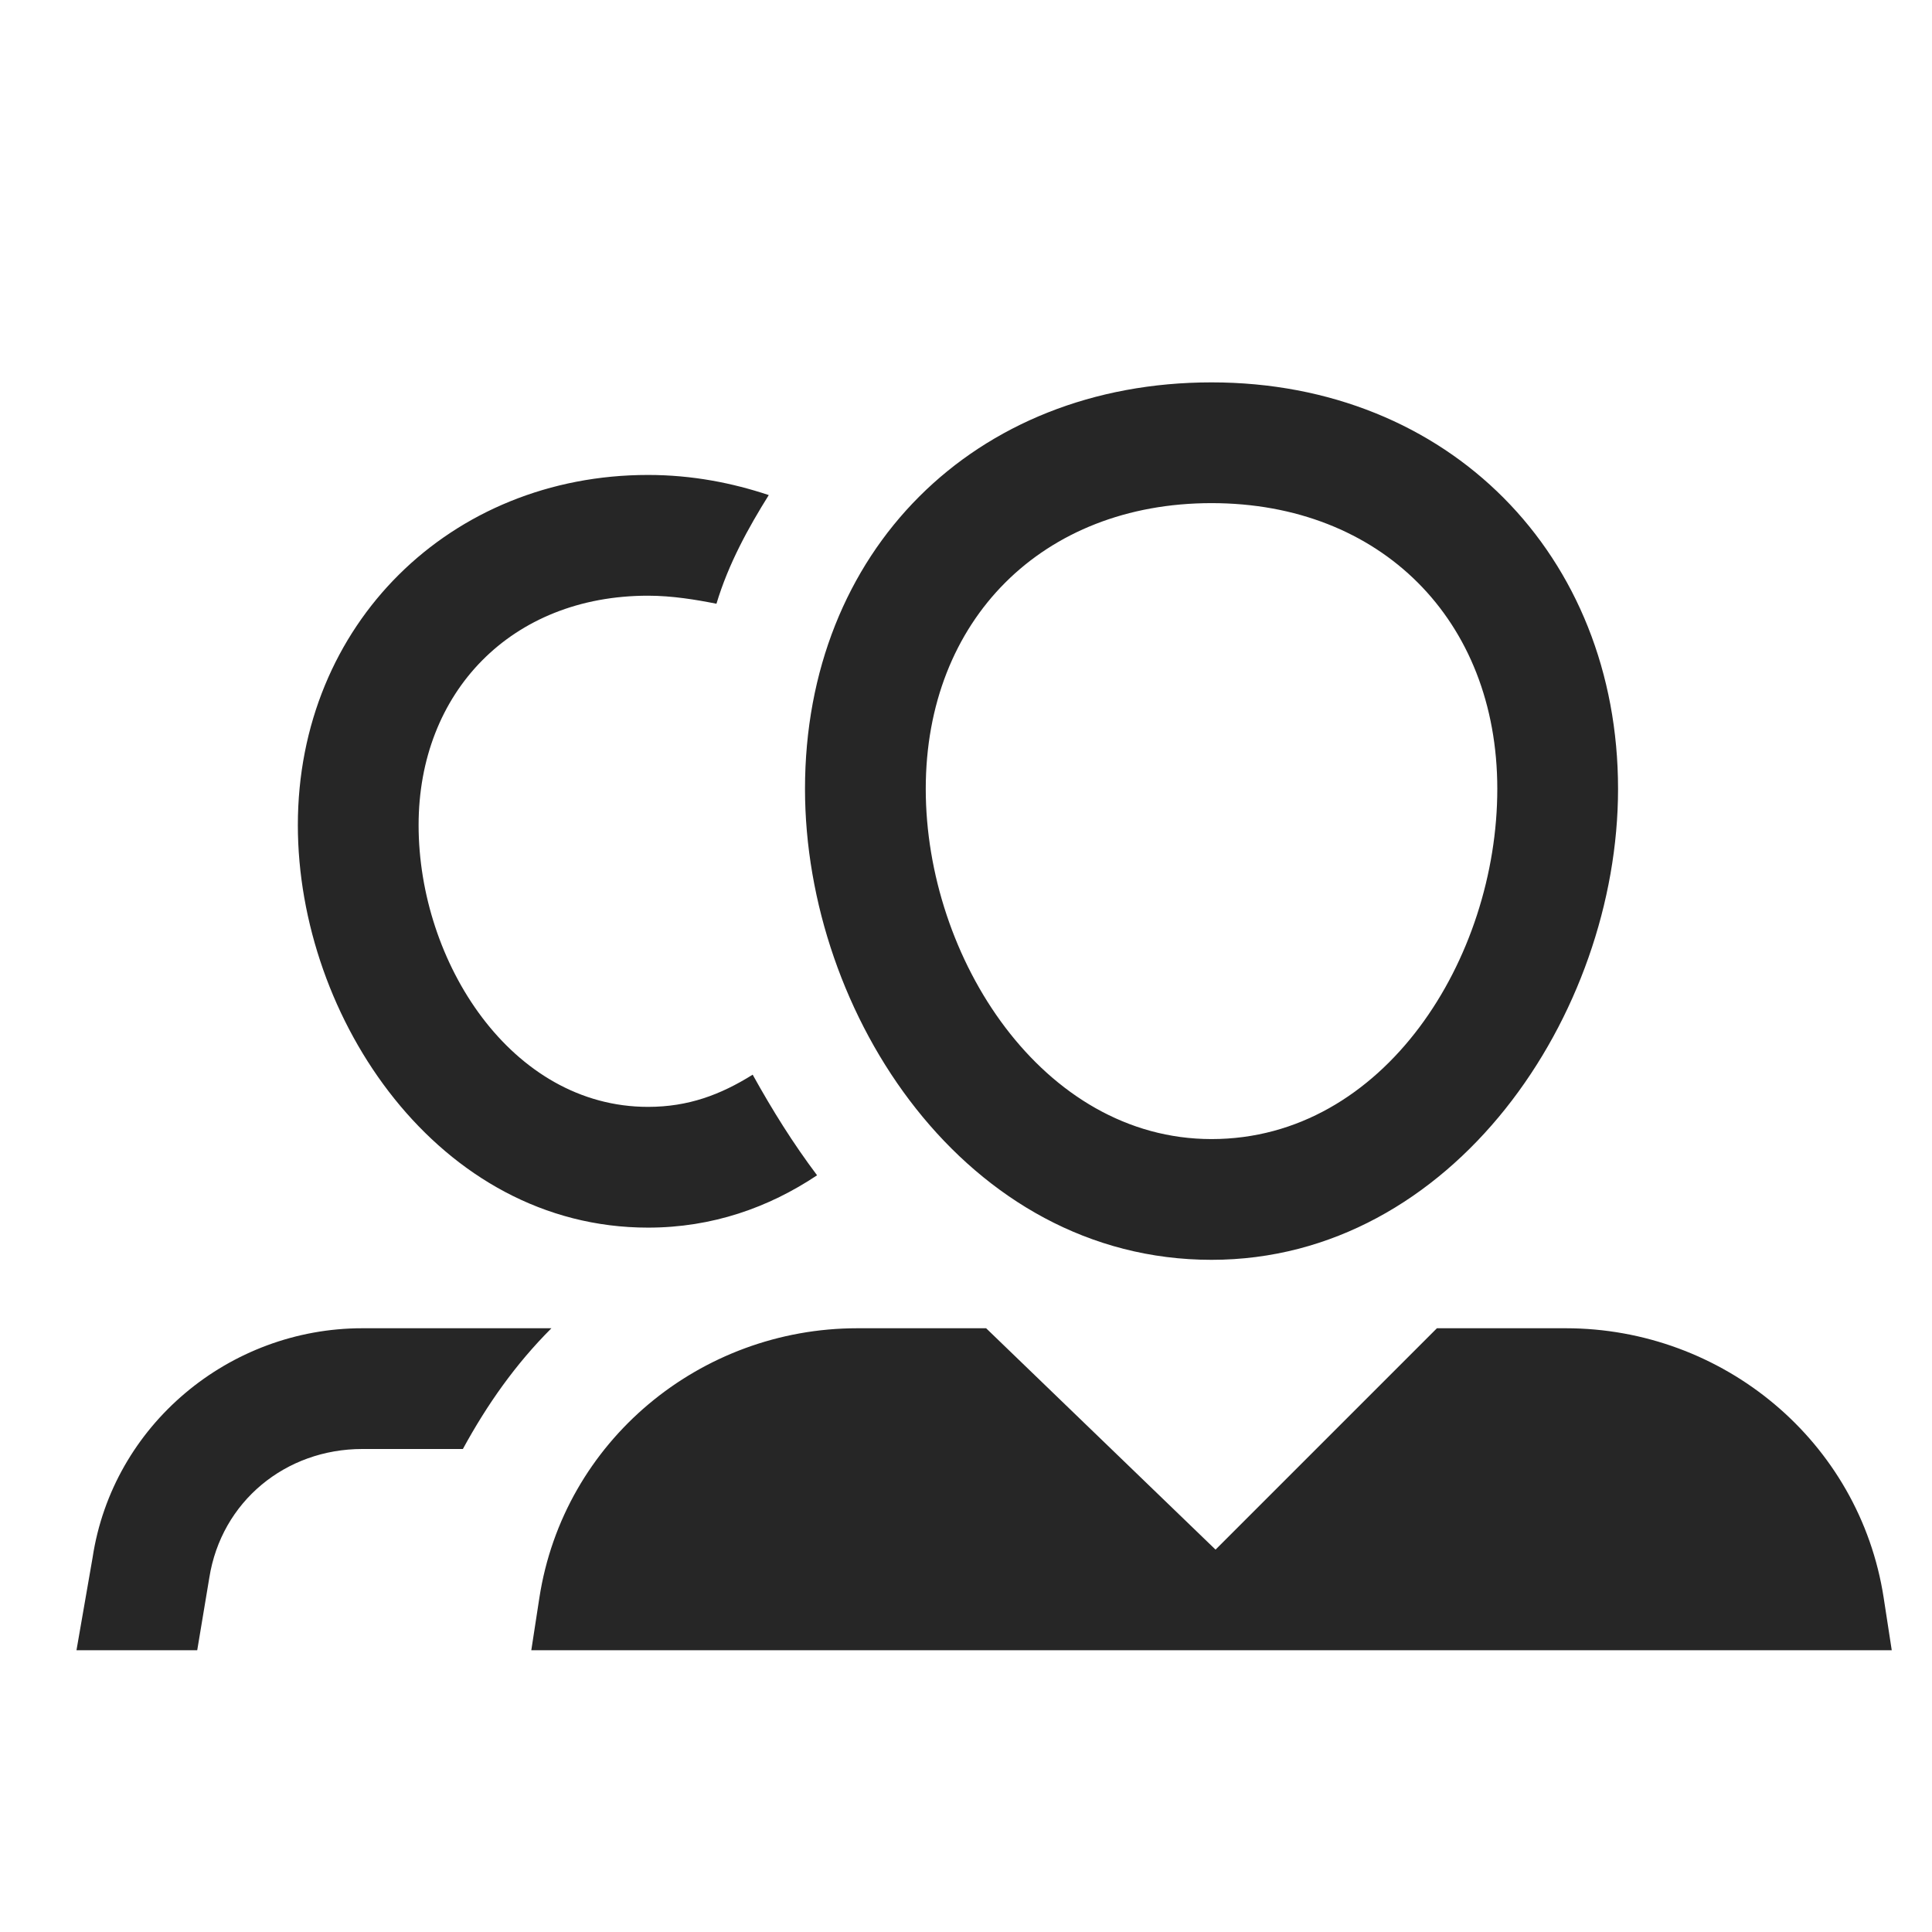
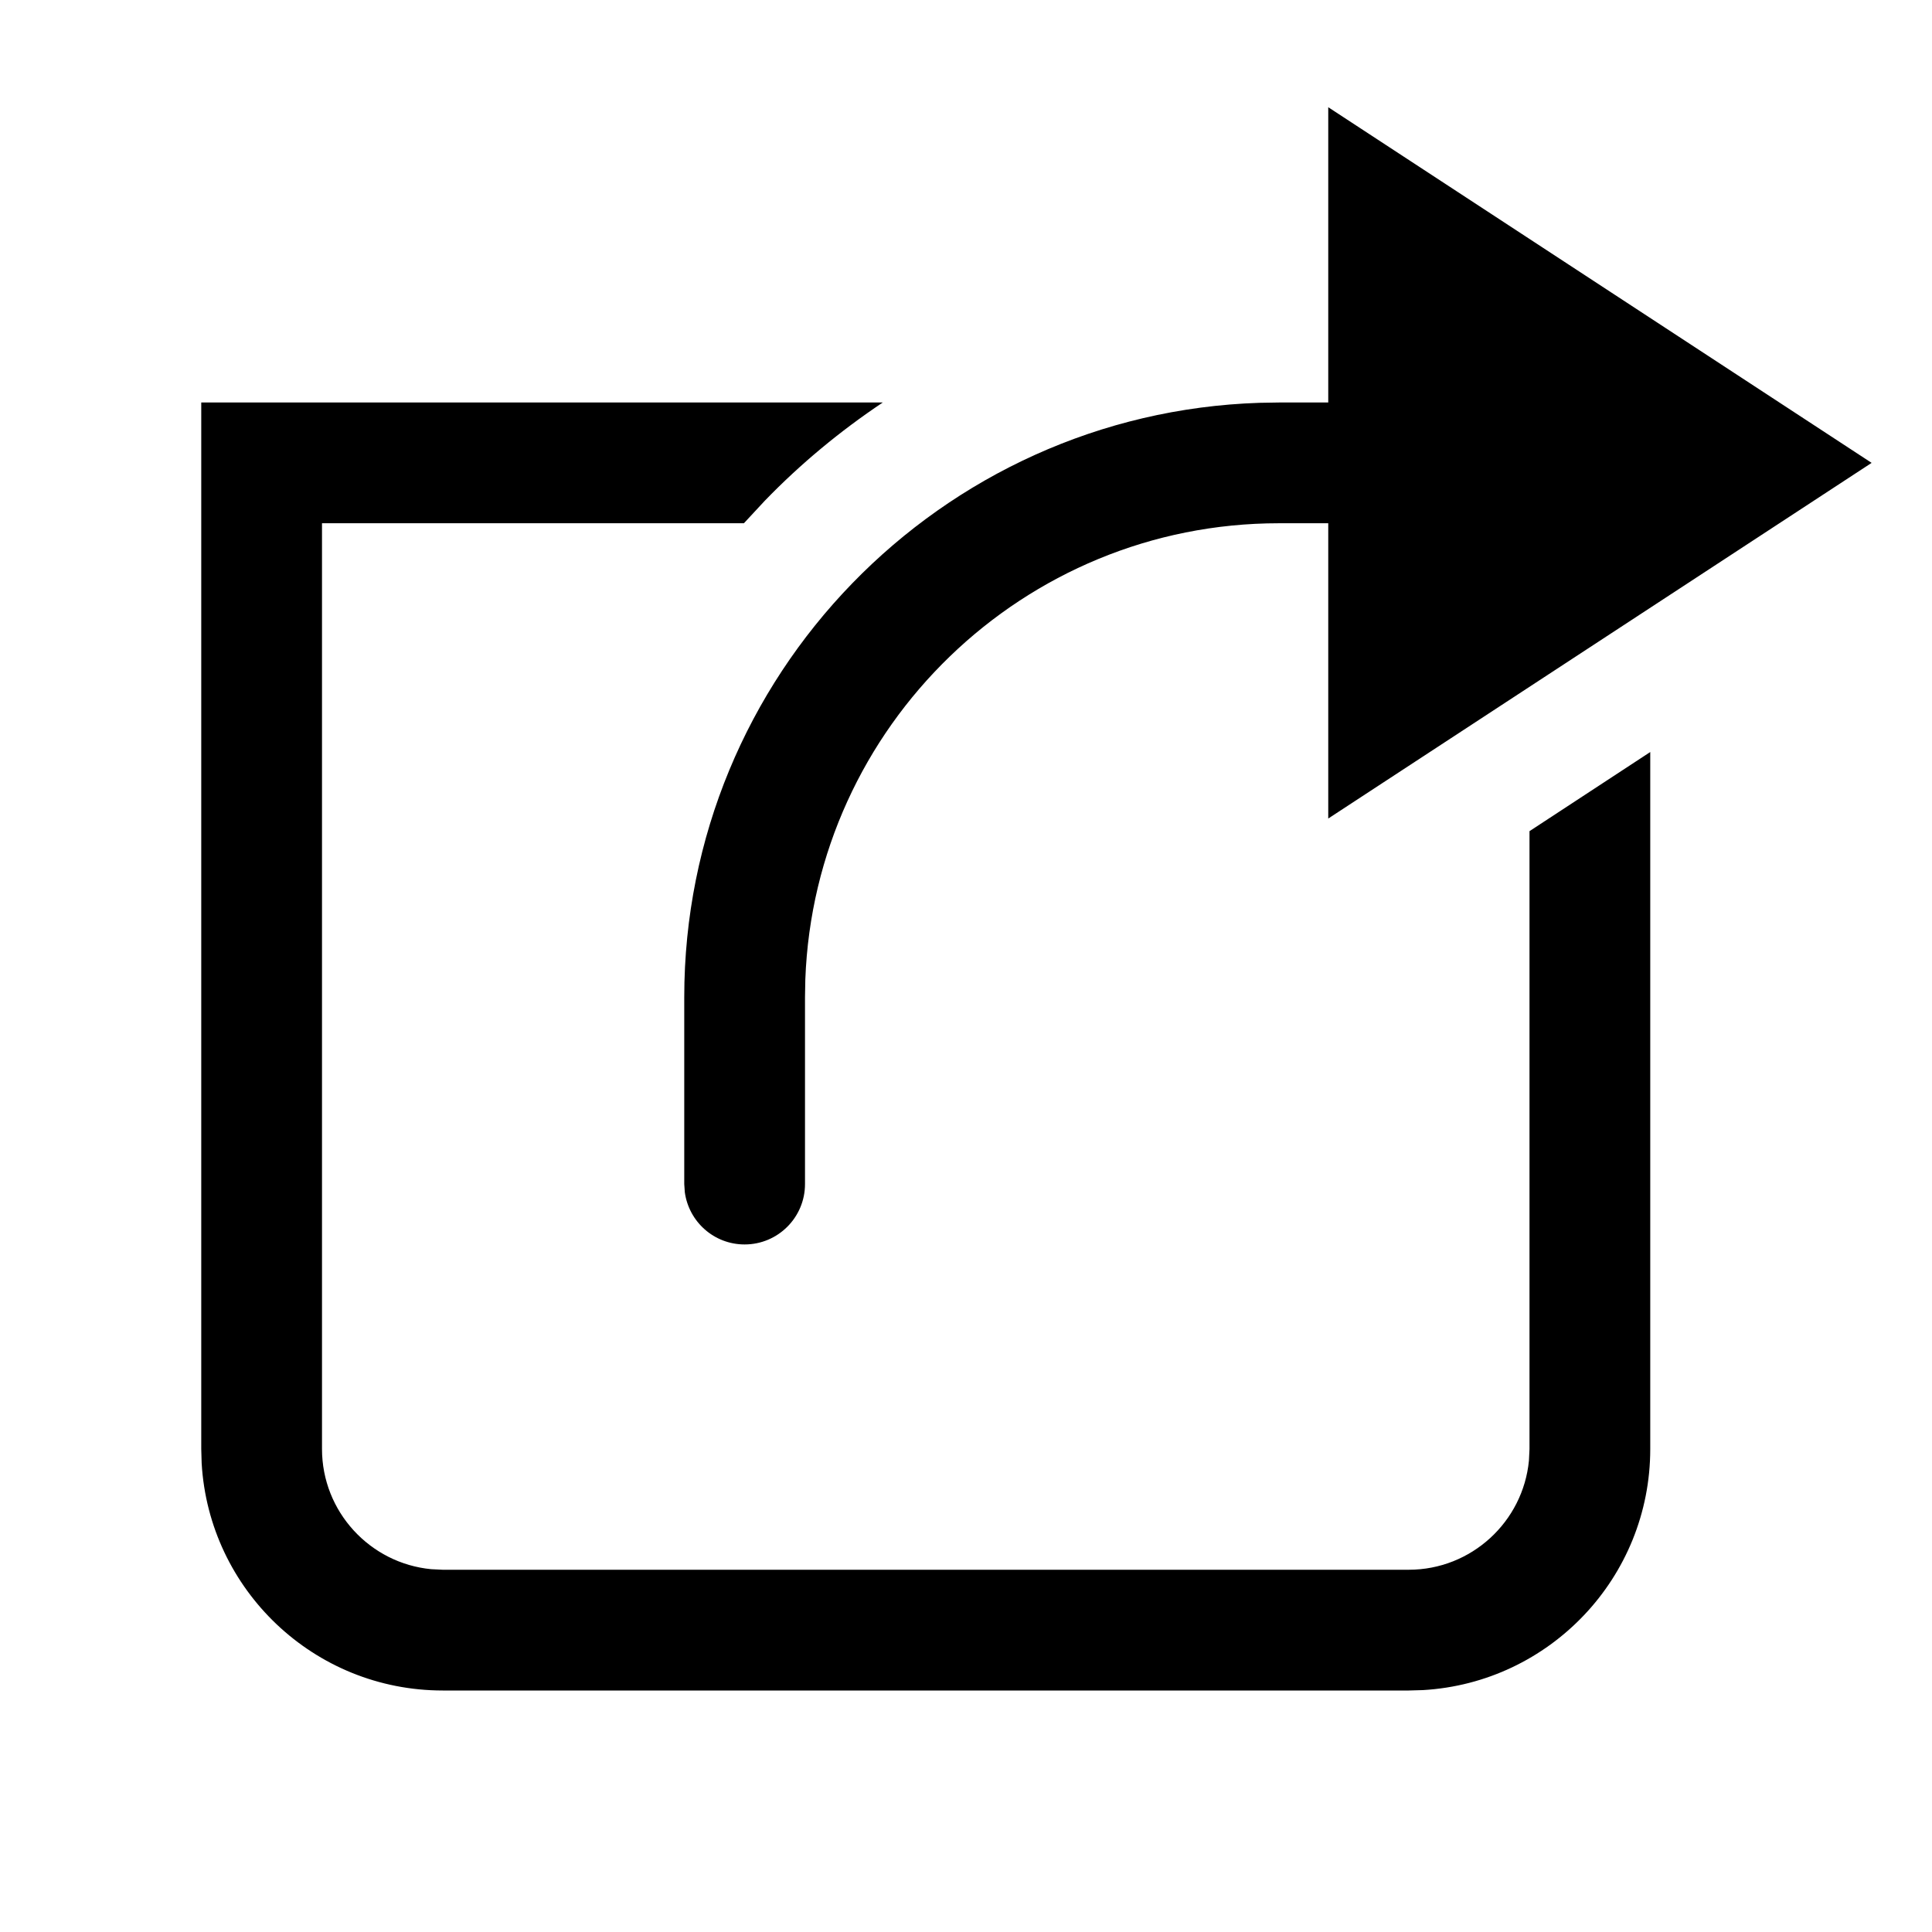
<svg xmlns="http://www.w3.org/2000/svg" width="24px" height="24px" viewBox="0 0 24 24" version="1.1">
-   <g id="icon/user_file/families/default" stroke="none" stroke-width="1" fill="none" fill-rule="evenodd">
-     <path d="M12.25,16.5 L15.1,19.25 L17.85,16.5 L19.45,16.5 C21.4,16.5 23.1,17.9 23.4,19.85 L23.4,19.85 L23.5,20.5 L6.6,20.5 L6.7,19.85 C7,17.9 8.7,16.5 10.65,16.5 L10.65,16.5 L12.25,16.5 Z M6.85,16.5 C6.4,16.95 6.05,17.45 5.75,18 L5.75,18 L4.5,18 C3.55,18 2.75,18.65 2.6,19.6 L2.6,19.6 L2.45,20.5 L0.95,20.5 L1.15,19.35 C1.4,17.7 2.85,16.5 4.5,16.5 L4.5,16.5 Z M15.05,4.75 C18,4.75 20.1,6.9 20.1,9.8 C20.1,12.6 18.05,15.65 15.05,15.65 C12,15.65 10,12.6 10,9.8 C10,6.85 12.1,4.75 15.05,4.75 Z M8.05,5.9 C8.6,5.9 9.1,6 9.55,6.15 C9.3,6.55 9.05,7 8.9,7.5 C8.65,7.45 8.35,7.4 8.05,7.4 C6.35,7.4 5.2,8.6 5.2,10.25 C5.2,11.95 6.35,13.75 8.05,13.75 C8.55,13.75 8.95,13.6 9.35,13.35 C9.6,13.8 9.85,14.2 10.15,14.6 C9.55,15 8.85,15.25 8.05,15.25 C5.45,15.25 3.7,12.65 3.7,10.25 C3.7,7.75 5.6,5.9 8.05,5.9 Z M15.05,6.25 C12.95,6.25 11.5,7.7 11.5,9.8 C11.5,11.9 12.95,14.15 15.05,14.15 C17.2,14.15 18.6,11.9 18.6,9.8 C18.6,7.7 17.15,6.25 15.05,6.25 Z" id="Combined-Shape" fill="#262626" />
+   <g id="icon/action/share/default" stroke="none" stroke-width="1" fill="none" fill-rule="evenodd">
+     <path d="M10.966,5 C10.435,5.355 9.943,5.763 9.501,6.22 L9.241,6.5 L4,6.5 L4,18 C4,18.778 4.596,19.42 5.356,19.493 L5.5,19.5 L17.5,19.5 C18.278,19.5 18.92,18.904 18.993,18.144 L19,18 L19,10.325 L20.5,9.342 L20.5,18 C20.5,19.598 19.251,20.904 17.676,20.995 L17.5,21 L5.5,21 C3.902,21 2.596,19.751 2.505,18.176 L2.5,18 L2.5,5 L10.966,5 Z M16.5,1.332 L23.25,5.75 L16.5,10.168 L16.5,6.5 L15.887,6.5 C12.715,6.5 10.12,9.022 10.004,12.167 L10,12.387 L10,14.709 C10,15.123 9.664,15.459 9.25,15.459 C8.87,15.459 8.557,15.177 8.507,14.81 L8.5,14.709 L8.5,12.387 C8.5,8.395 11.683,5.133 15.644,5.004 L15.887,5 L16.5,5 L16.5,1.332 Z" id="Icon" fill="#000000" />
  </g>
</svg>
